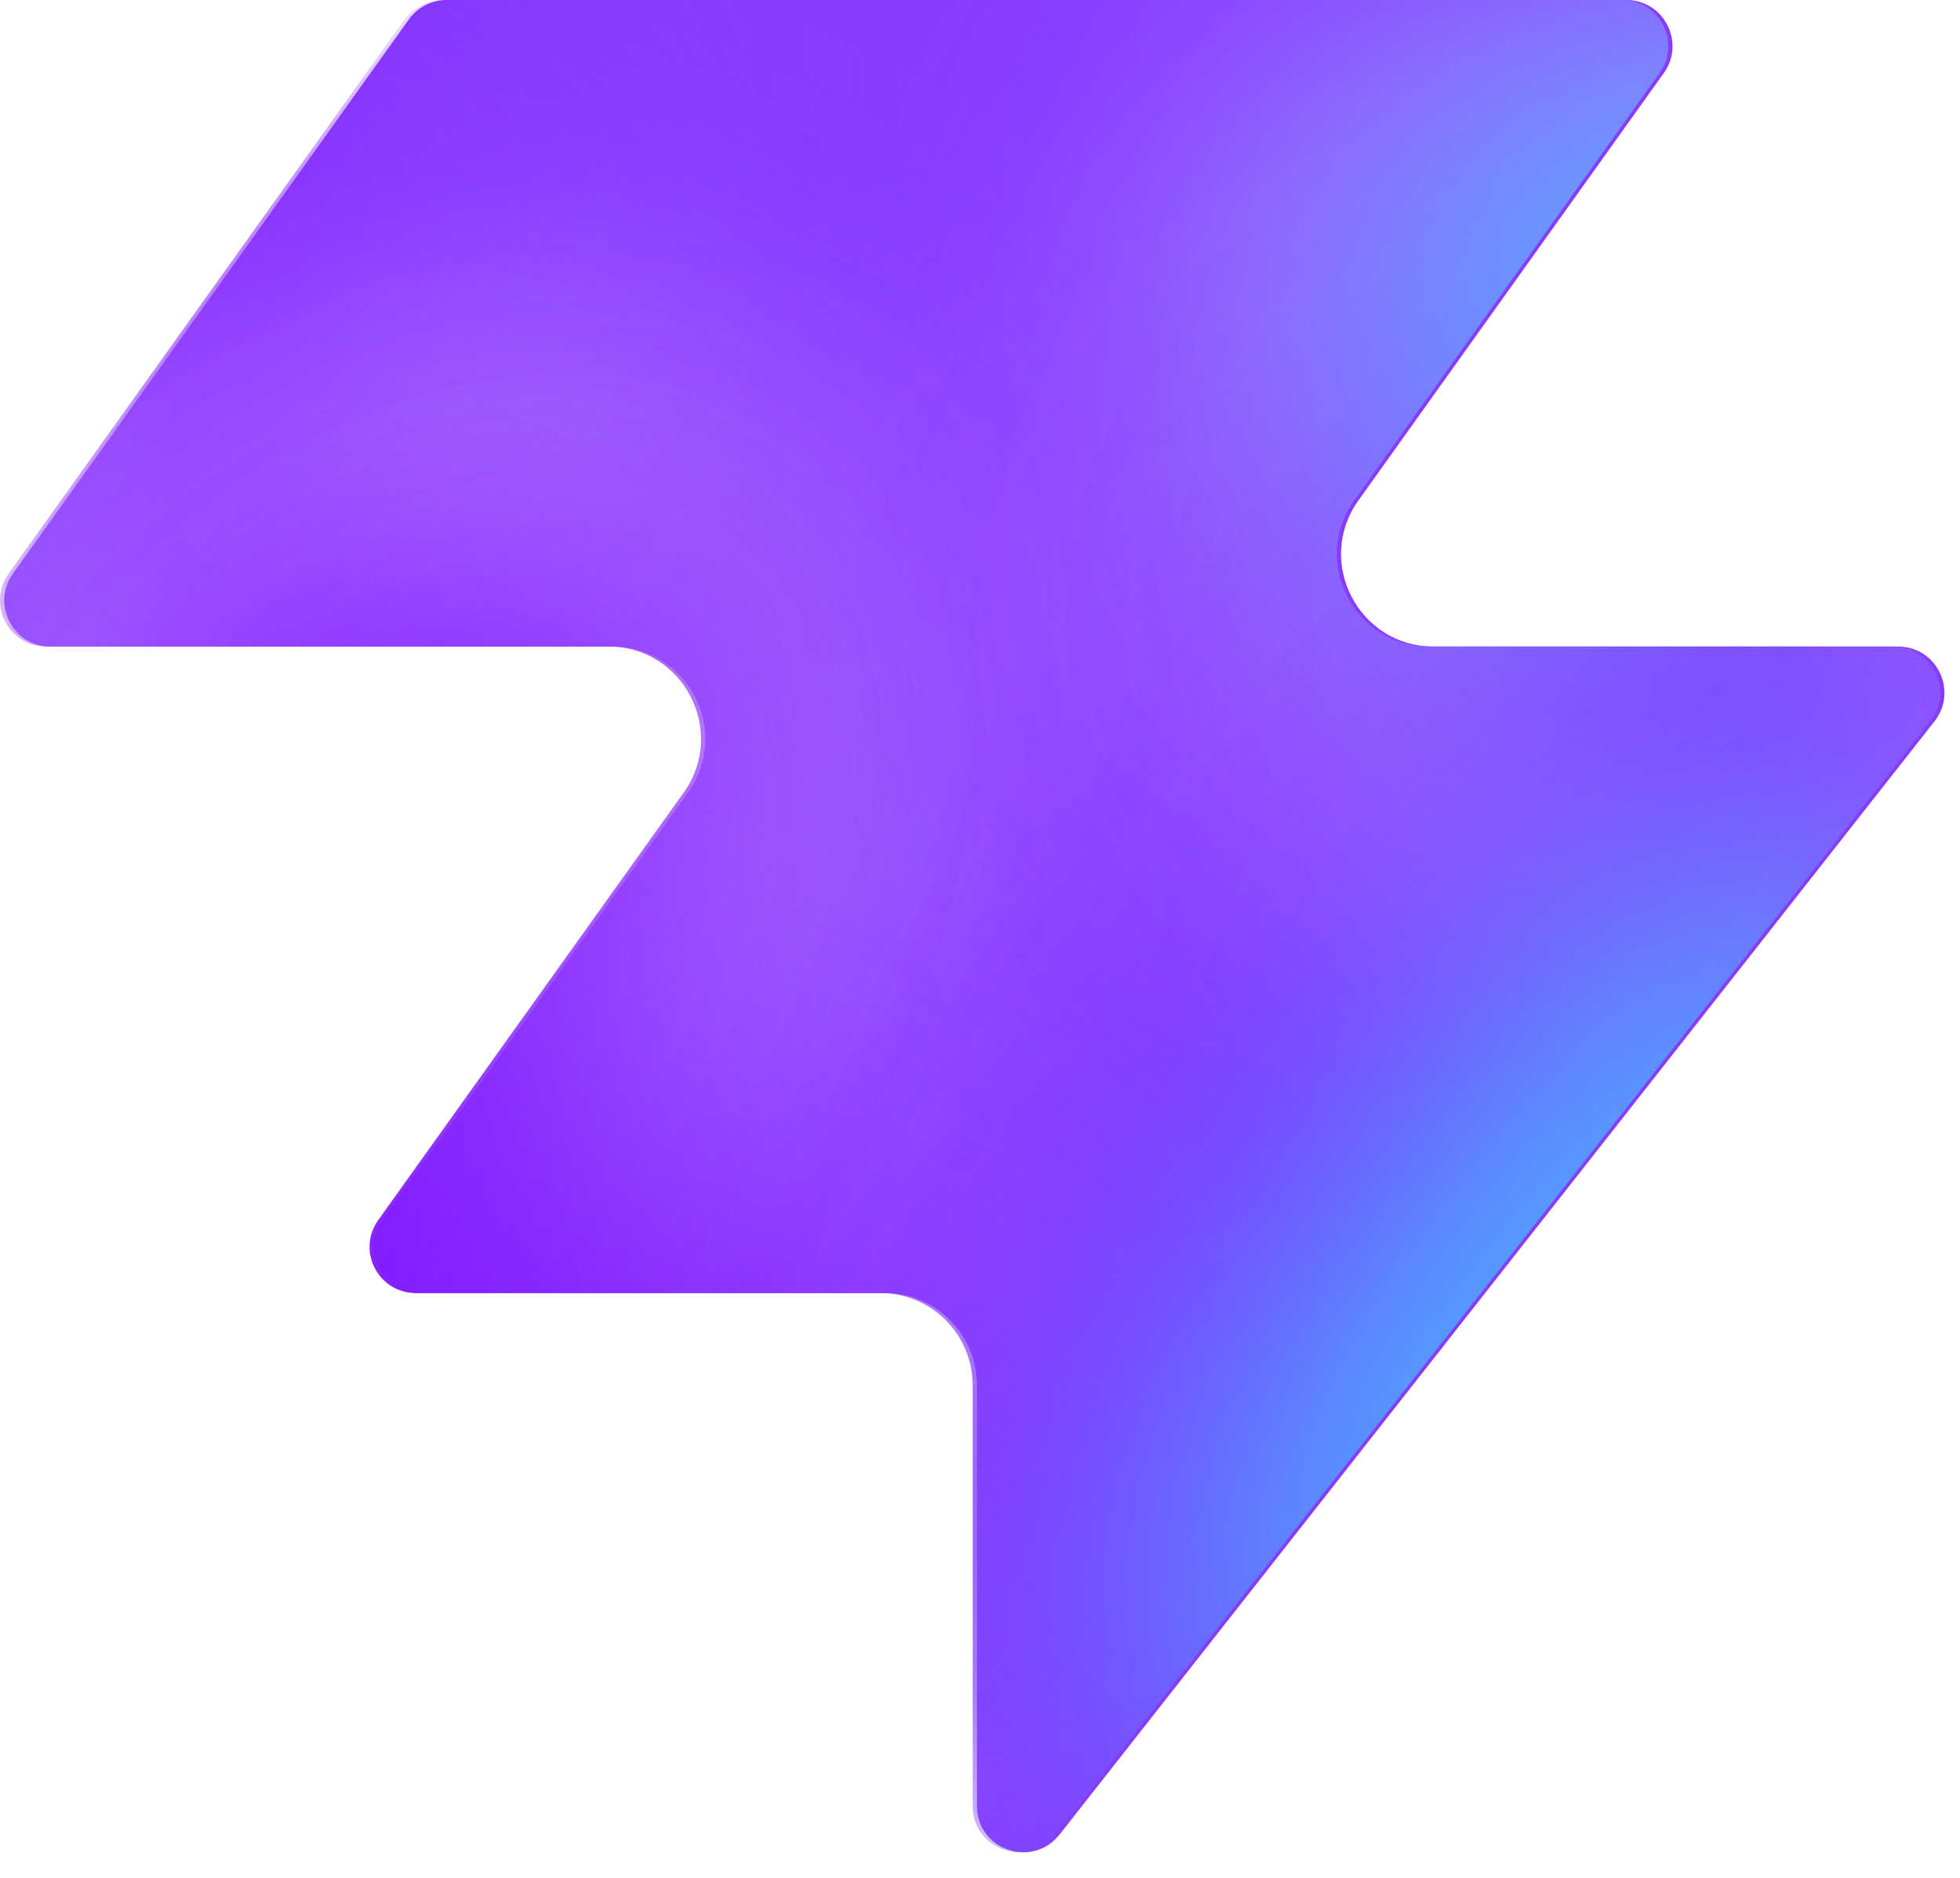
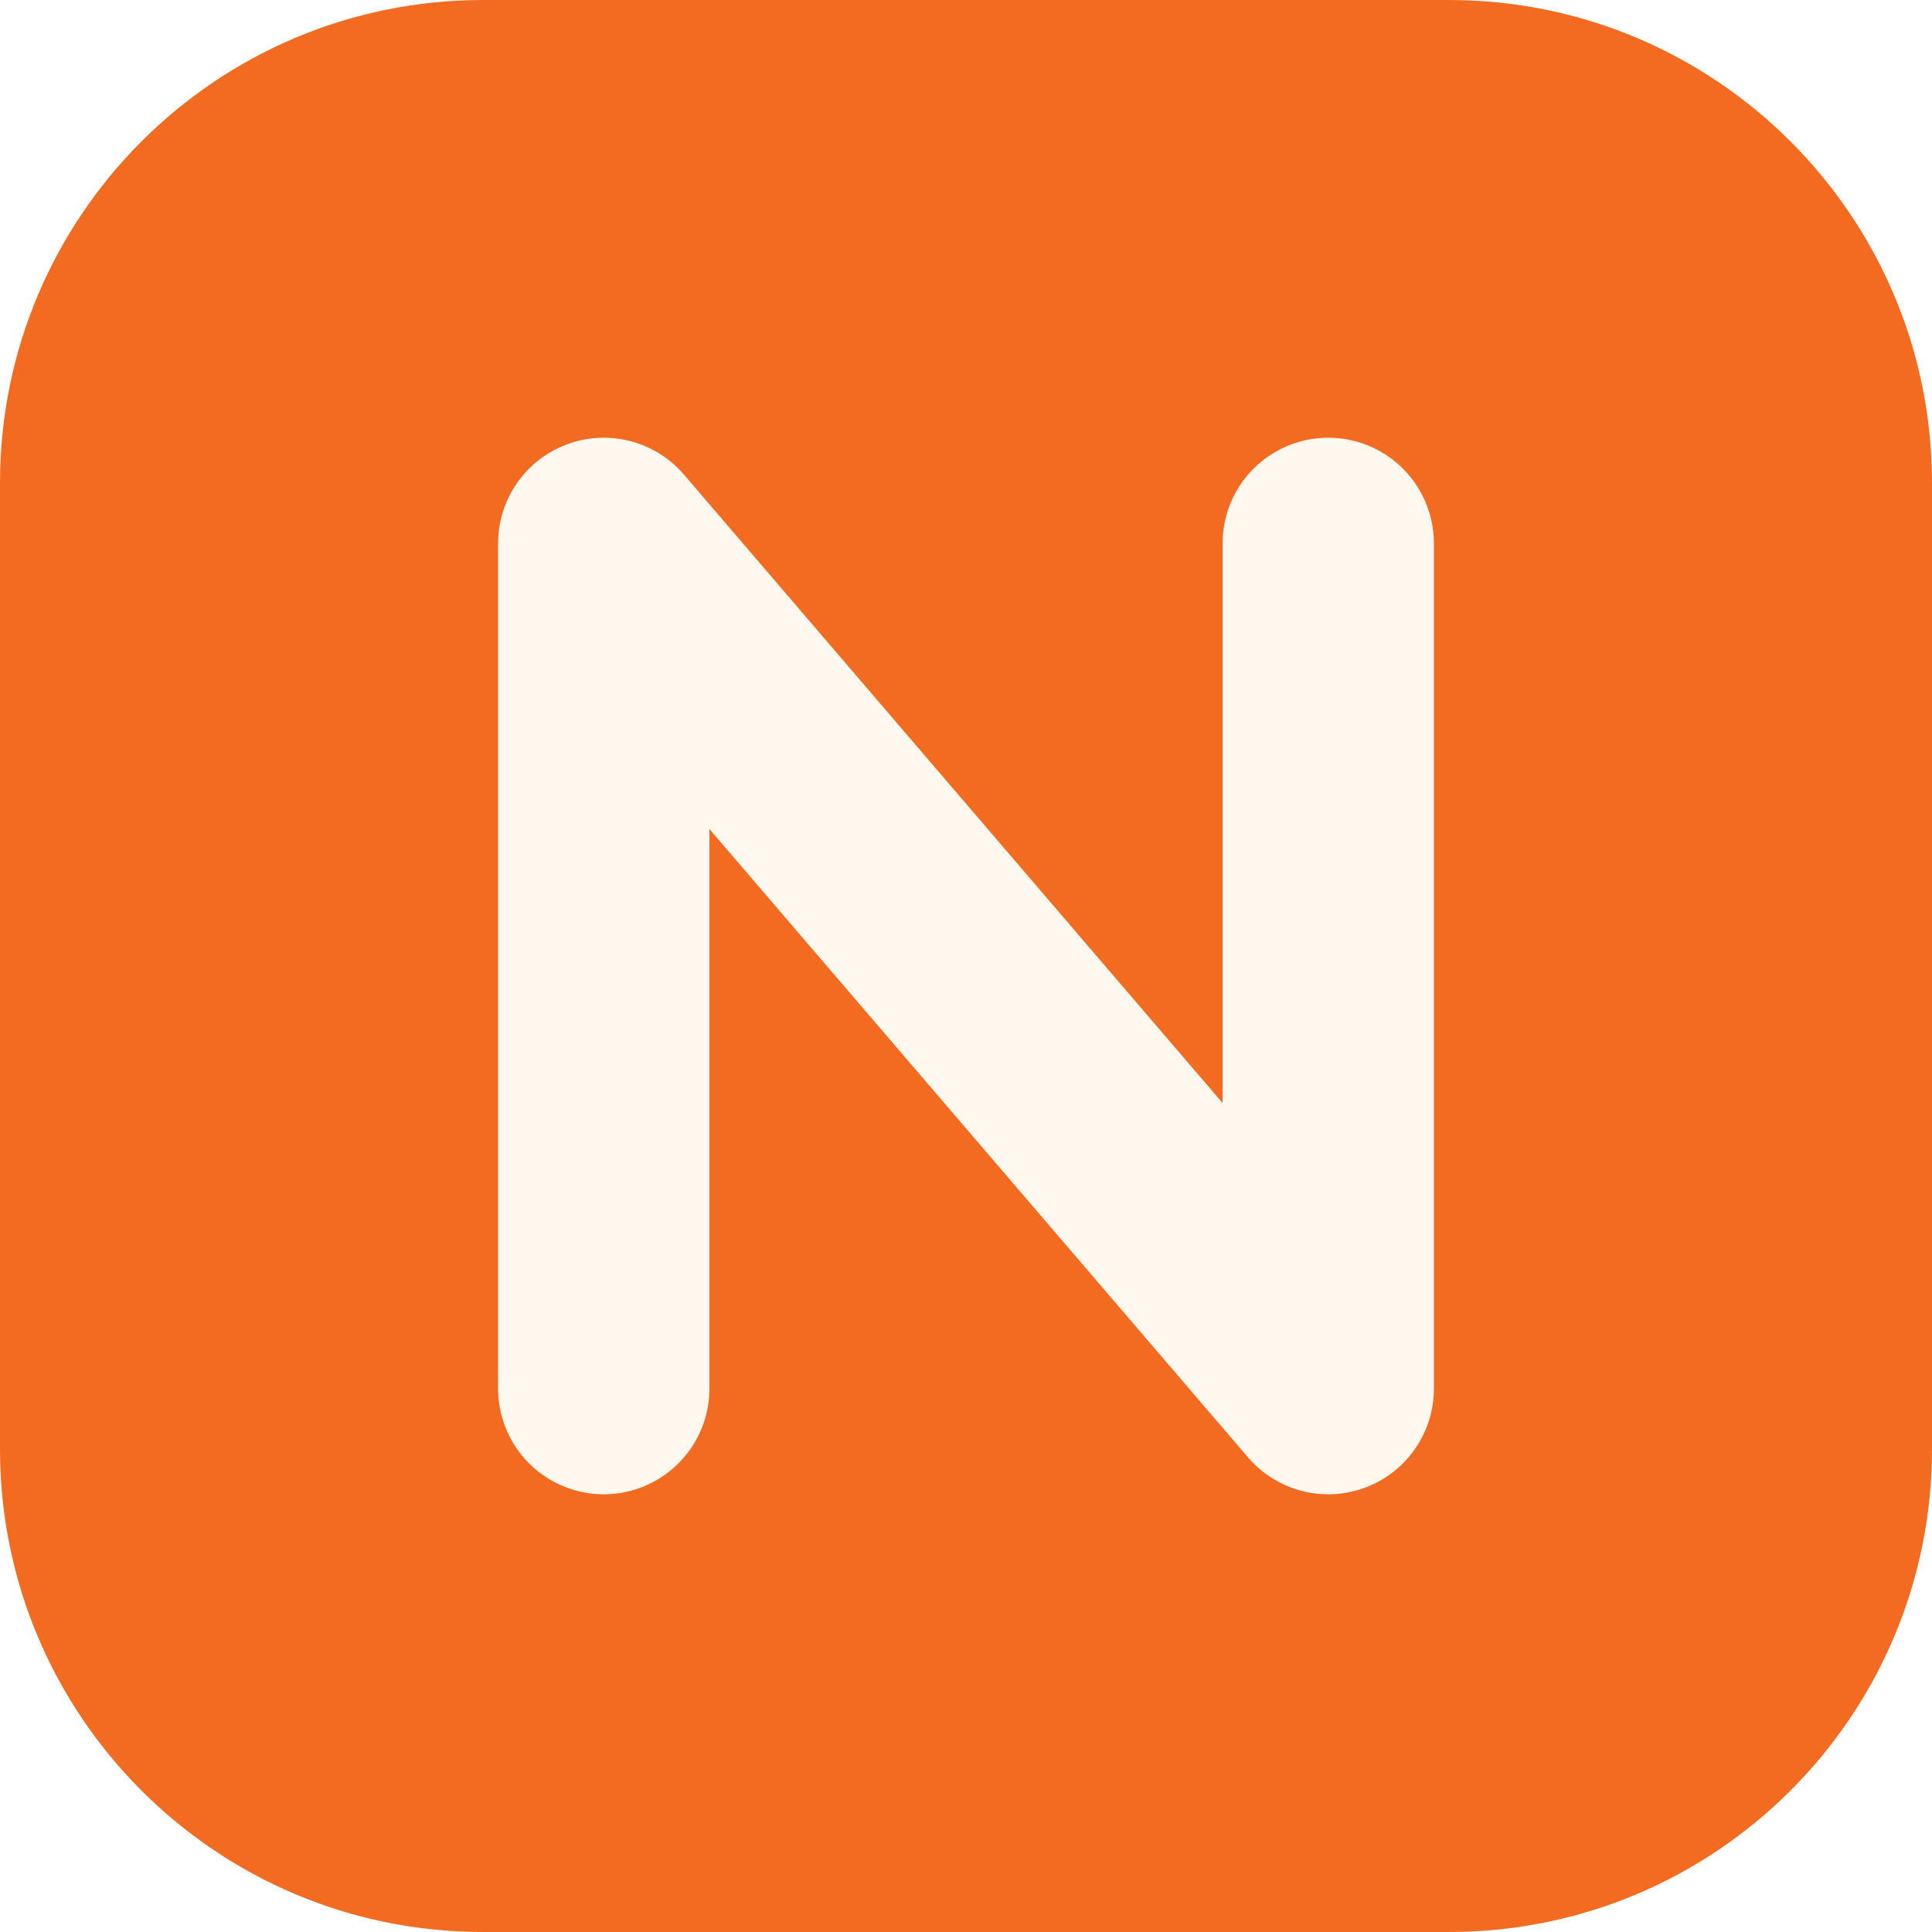
- <svg xmlns="http://www.w3.org/2000/svg" width="48" height="46" fill="none" viewBox="0 0 48 46">
-   <path fill="#863bff" d="M25.946 44.938c-.664.845-2.021.375-2.021-.698V33.937a2.26 2.26 0 0 0-2.262-2.262H10.287c-.92 0-1.456-1.04-.92-1.788l7.48-10.471c1.07-1.497 0-3.578-1.842-3.578H1.237c-.92 0-1.456-1.04-.92-1.788L10.013.474c.214-.297.556-.474.92-.474h28.894c.92 0 1.456 1.04.92 1.788l-7.48 10.471c-1.07 1.498 0 3.579 1.842 3.579h11.377c.943 0 1.473 1.088.89 1.83L25.947 44.94z" style="fill:#863bff;fill:color(display-p3 .525 .23 1);fill-opacity:1" />
-   <mask id="a" width="48" height="46" x="0" y="0" maskUnits="userSpaceOnUse" style="mask-type:alpha">
-     <path fill="#000" d="M25.842 44.938c-.664.844-2.021.375-2.021-.698V33.937a2.26 2.26 0 0 0-2.262-2.262H10.183c-.92 0-1.456-1.04-.92-1.788l7.48-10.471c1.07-1.498 0-3.579-1.842-3.579H1.133c-.92 0-1.456-1.04-.92-1.787L9.91.473c.214-.297.556-.474.92-.474h28.894c.92 0 1.456 1.04.92 1.788l-7.48 10.471c-1.07 1.498 0 3.578 1.842 3.578h11.377c.943 0 1.473 1.088.89 1.832L25.843 44.94z" style="fill:#000;fill-opacity:1" />
-   </mask>
-   <g mask="url(#a)">
-     <g filter="url(#b)">
-       <ellipse cx="5.508" cy="14.704" fill="#ede6ff" rx="5.508" ry="14.704" style="fill:#ede6ff;fill:color(display-p3 .927 .903 1);fill-opacity:1" transform="matrix(.00324 1 1 -.00324 -4.47 31.516)" />
-     </g>
-     <g filter="url(#c)">
-       <ellipse cx="10.399" cy="29.851" fill="#ede6ff" rx="10.399" ry="29.851" style="fill:#ede6ff;fill:color(display-p3 .927 .903 1);fill-opacity:1" transform="matrix(.00324 1 1 -.00324 -39.328 7.883)" />
-     </g>
-     <g filter="url(#d)">
-       <ellipse cx="5.508" cy="30.487" fill="#7e14ff" rx="5.508" ry="30.487" style="fill:#7e14ff;fill:color(display-p3 .492 .077 1);fill-opacity:1" transform="rotate(89.814 -25.913 -14.639)scale(1 -1)" />
-     </g>
-     <g filter="url(#e)">
-       <ellipse cx="5.508" cy="30.599" fill="#7e14ff" rx="5.508" ry="30.599" style="fill:#7e14ff;fill:color(display-p3 .492 .077 1);fill-opacity:1" transform="rotate(89.814 -32.644 -3.334)scale(1 -1)" />
-     </g>
-     <g filter="url(#f)">
-       <ellipse cx="5.508" cy="30.599" fill="#7e14ff" rx="5.508" ry="30.599" style="fill:#7e14ff;fill:color(display-p3 .492 .077 1);fill-opacity:1" transform="matrix(.00324 1 1 -.00324 -34.34 30.47)" />
-     </g>
-     <g filter="url(#g)">
-       <ellipse cx="14.072" cy="22.078" fill="#ede6ff" rx="14.072" ry="22.078" style="fill:#ede6ff;fill:color(display-p3 .927 .903 1);fill-opacity:1" transform="rotate(93.35 24.506 48.493)scale(-1 1)" />
-     </g>
-     <g filter="url(#h)">
-       <ellipse cx="3.47" cy="21.501" fill="#7e14ff" rx="3.47" ry="21.501" style="fill:#7e14ff;fill:color(display-p3 .492 .077 1);fill-opacity:1" transform="rotate(89.009 28.708 47.59)scale(-1 1)" />
-     </g>
-     <g filter="url(#i)">
-       <ellipse cx="3.47" cy="21.501" fill="#7e14ff" rx="3.47" ry="21.501" style="fill:#7e14ff;fill:color(display-p3 .492 .077 1);fill-opacity:1" transform="rotate(89.009 28.708 47.59)scale(-1 1)" />
-     </g>
-     <g filter="url(#j)">
-       <ellipse cx=".387" cy="8.972" fill="#7e14ff" rx="4.407" ry="29.108" style="fill:#7e14ff;fill:color(display-p3 .492 .077 1);fill-opacity:1" transform="rotate(39.51 .387 8.972)" />
-     </g>
-     <g filter="url(#k)">
-       <ellipse cx="47.523" cy="-6.092" fill="#7e14ff" rx="4.407" ry="29.108" style="fill:#7e14ff;fill:color(display-p3 .492 .077 1);fill-opacity:1" transform="rotate(37.892 47.523 -6.092)" />
-     </g>
-     <g filter="url(#l)">
-       <ellipse cx="41.412" cy="6.333" fill="#47bfff" rx="5.971" ry="9.665" style="fill:#47bfff;fill:color(display-p3 .28 .748 1);fill-opacity:1" transform="rotate(37.892 41.412 6.333)" />
-     </g>
-     <g filter="url(#m)">
-       <ellipse cx="-1.879" cy="38.332" fill="#7e14ff" rx="4.407" ry="29.108" style="fill:#7e14ff;fill:color(display-p3 .492 .077 1);fill-opacity:1" transform="rotate(37.892 -1.88 38.332)" />
-     </g>
-     <g filter="url(#n)">
-       <ellipse cx="-1.879" cy="38.332" fill="#7e14ff" rx="4.407" ry="29.108" style="fill:#7e14ff;fill:color(display-p3 .492 .077 1);fill-opacity:1" transform="rotate(37.892 -1.88 38.332)" />
-     </g>
-     <g filter="url(#o)">
-       <ellipse cx="35.651" cy="29.907" fill="#7e14ff" rx="4.407" ry="29.108" style="fill:#7e14ff;fill:color(display-p3 .492 .077 1);fill-opacity:1" transform="rotate(37.892 35.651 29.907)" />
-     </g>
-     <g filter="url(#p)">
-       <ellipse cx="38.418" cy="32.4" fill="#47bfff" rx="5.971" ry="15.297" style="fill:#47bfff;fill:color(display-p3 .28 .748 1);fill-opacity:1" transform="rotate(37.892 38.418 32.4)" />
-     </g>
-   </g>
-   <defs>
-     <filter id="b" width="60.045" height="41.654" x="-19.77" y="16.149" color-interpolation-filters="sRGB" filterUnits="userSpaceOnUse">
-       <feFlood flood-opacity="0" result="BackgroundImageFix" />
-       <feBlend in="SourceGraphic" in2="BackgroundImageFix" result="shape" />
-       <feGaussianBlur result="effect1_foregroundBlur_2002_17158" stdDeviation="7.659" />
-     </filter>
-     <filter id="c" width="90.34" height="51.437" x="-54.613" y="-7.533" color-interpolation-filters="sRGB" filterUnits="userSpaceOnUse">
-       <feFlood flood-opacity="0" result="BackgroundImageFix" />
-       <feBlend in="SourceGraphic" in2="BackgroundImageFix" result="shape" />
-       <feGaussianBlur result="effect1_foregroundBlur_2002_17158" stdDeviation="7.659" />
-     </filter>
-     <filter id="d" width="79.355" height="29.4" x="-49.64" y="2.03" color-interpolation-filters="sRGB" filterUnits="userSpaceOnUse">
-       <feFlood flood-opacity="0" result="BackgroundImageFix" />
-       <feBlend in="SourceGraphic" in2="BackgroundImageFix" result="shape" />
-       <feGaussianBlur result="effect1_foregroundBlur_2002_17158" stdDeviation="4.596" />
-     </filter>
-     <filter id="e" width="79.579" height="29.4" x="-45.045" y="20.029" color-interpolation-filters="sRGB" filterUnits="userSpaceOnUse">
-       <feFlood flood-opacity="0" result="BackgroundImageFix" />
-       <feBlend in="SourceGraphic" in2="BackgroundImageFix" result="shape" />
-       <feGaussianBlur result="effect1_foregroundBlur_2002_17158" stdDeviation="4.596" />
-     </filter>
-     <filter id="f" width="79.579" height="29.4" x="-43.513" y="21.178" color-interpolation-filters="sRGB" filterUnits="userSpaceOnUse">
-       <feFlood flood-opacity="0" result="BackgroundImageFix" />
-       <feBlend in="SourceGraphic" in2="BackgroundImageFix" result="shape" />
-       <feGaussianBlur result="effect1_foregroundBlur_2002_17158" stdDeviation="4.596" />
-     </filter>
-     <filter id="g" width="74.749" height="58.852" x="15.756" y="-17.901" color-interpolation-filters="sRGB" filterUnits="userSpaceOnUse">
-       <feFlood flood-opacity="0" result="BackgroundImageFix" />
-       <feBlend in="SourceGraphic" in2="BackgroundImageFix" result="shape" />
-       <feGaussianBlur result="effect1_foregroundBlur_2002_17158" stdDeviation="7.659" />
-     </filter>
-     <filter id="h" width="61.377" height="25.362" x="23.548" y="2.284" color-interpolation-filters="sRGB" filterUnits="userSpaceOnUse">
-       <feFlood flood-opacity="0" result="BackgroundImageFix" />
-       <feBlend in="SourceGraphic" in2="BackgroundImageFix" result="shape" />
-       <feGaussianBlur result="effect1_foregroundBlur_2002_17158" stdDeviation="4.596" />
-     </filter>
-     <filter id="i" width="61.377" height="25.362" x="23.548" y="2.284" color-interpolation-filters="sRGB" filterUnits="userSpaceOnUse">
-       <feFlood flood-opacity="0" result="BackgroundImageFix" />
-       <feBlend in="SourceGraphic" in2="BackgroundImageFix" result="shape" />
-       <feGaussianBlur result="effect1_foregroundBlur_2002_17158" stdDeviation="4.596" />
-     </filter>
-     <filter id="j" width="56.045" height="63.649" x="-27.636" y="-22.853" color-interpolation-filters="sRGB" filterUnits="userSpaceOnUse">
-       <feFlood flood-opacity="0" result="BackgroundImageFix" />
-       <feBlend in="SourceGraphic" in2="BackgroundImageFix" result="shape" />
-       <feGaussianBlur result="effect1_foregroundBlur_2002_17158" stdDeviation="4.596" />
-     </filter>
-     <filter id="k" width="54.814" height="64.646" x="20.116" y="-38.415" color-interpolation-filters="sRGB" filterUnits="userSpaceOnUse">
-       <feFlood flood-opacity="0" result="BackgroundImageFix" />
-       <feBlend in="SourceGraphic" in2="BackgroundImageFix" result="shape" />
-       <feGaussianBlur result="effect1_foregroundBlur_2002_17158" stdDeviation="4.596" />
-     </filter>
-     <filter id="l" width="33.541" height="35.313" x="24.641" y="-11.323" color-interpolation-filters="sRGB" filterUnits="userSpaceOnUse">
-       <feFlood flood-opacity="0" result="BackgroundImageFix" />
-       <feBlend in="SourceGraphic" in2="BackgroundImageFix" result="shape" />
-       <feGaussianBlur result="effect1_foregroundBlur_2002_17158" stdDeviation="4.596" />
-     </filter>
-     <filter id="m" width="54.814" height="64.646" x="-29.286" y="6.009" color-interpolation-filters="sRGB" filterUnits="userSpaceOnUse">
-       <feFlood flood-opacity="0" result="BackgroundImageFix" />
-       <feBlend in="SourceGraphic" in2="BackgroundImageFix" result="shape" />
-       <feGaussianBlur result="effect1_foregroundBlur_2002_17158" stdDeviation="4.596" />
-     </filter>
-     <filter id="n" width="54.814" height="64.646" x="-29.286" y="6.009" color-interpolation-filters="sRGB" filterUnits="userSpaceOnUse">
-       <feFlood flood-opacity="0" result="BackgroundImageFix" />
-       <feBlend in="SourceGraphic" in2="BackgroundImageFix" result="shape" />
-       <feGaussianBlur result="effect1_foregroundBlur_2002_17158" stdDeviation="4.596" />
-     </filter>
-     <filter id="o" width="54.814" height="64.646" x="8.244" y="-2.416" color-interpolation-filters="sRGB" filterUnits="userSpaceOnUse">
-       <feFlood flood-opacity="0" result="BackgroundImageFix" />
-       <feBlend in="SourceGraphic" in2="BackgroundImageFix" result="shape" />
-       <feGaussianBlur result="effect1_foregroundBlur_2002_17158" stdDeviation="4.596" />
-     </filter>
-     <filter id="p" width="39.409" height="43.623" x="18.713" y="10.588" color-interpolation-filters="sRGB" filterUnits="userSpaceOnUse">
-       <feFlood flood-opacity="0" result="BackgroundImageFix" />
-       <feBlend in="SourceGraphic" in2="BackgroundImageFix" result="shape" />
-       <feGaussianBlur result="effect1_foregroundBlur_2002_17158" stdDeviation="4.596" />
-     </filter>
-   </defs>
+ <svg xmlns="http://www.w3.org/2000/svg" width="64" height="64" viewBox="0 0 64 64" role="img" aria-label="NEUron">
+   <rect width="64" height="64" rx="16" fill="#F26B21" />
+   <path d="M20 46V18L44 46V18" fill="none" stroke="#FFF8EF" stroke-width="7" stroke-linecap="round" stroke-linejoin="round" />
</svg>
